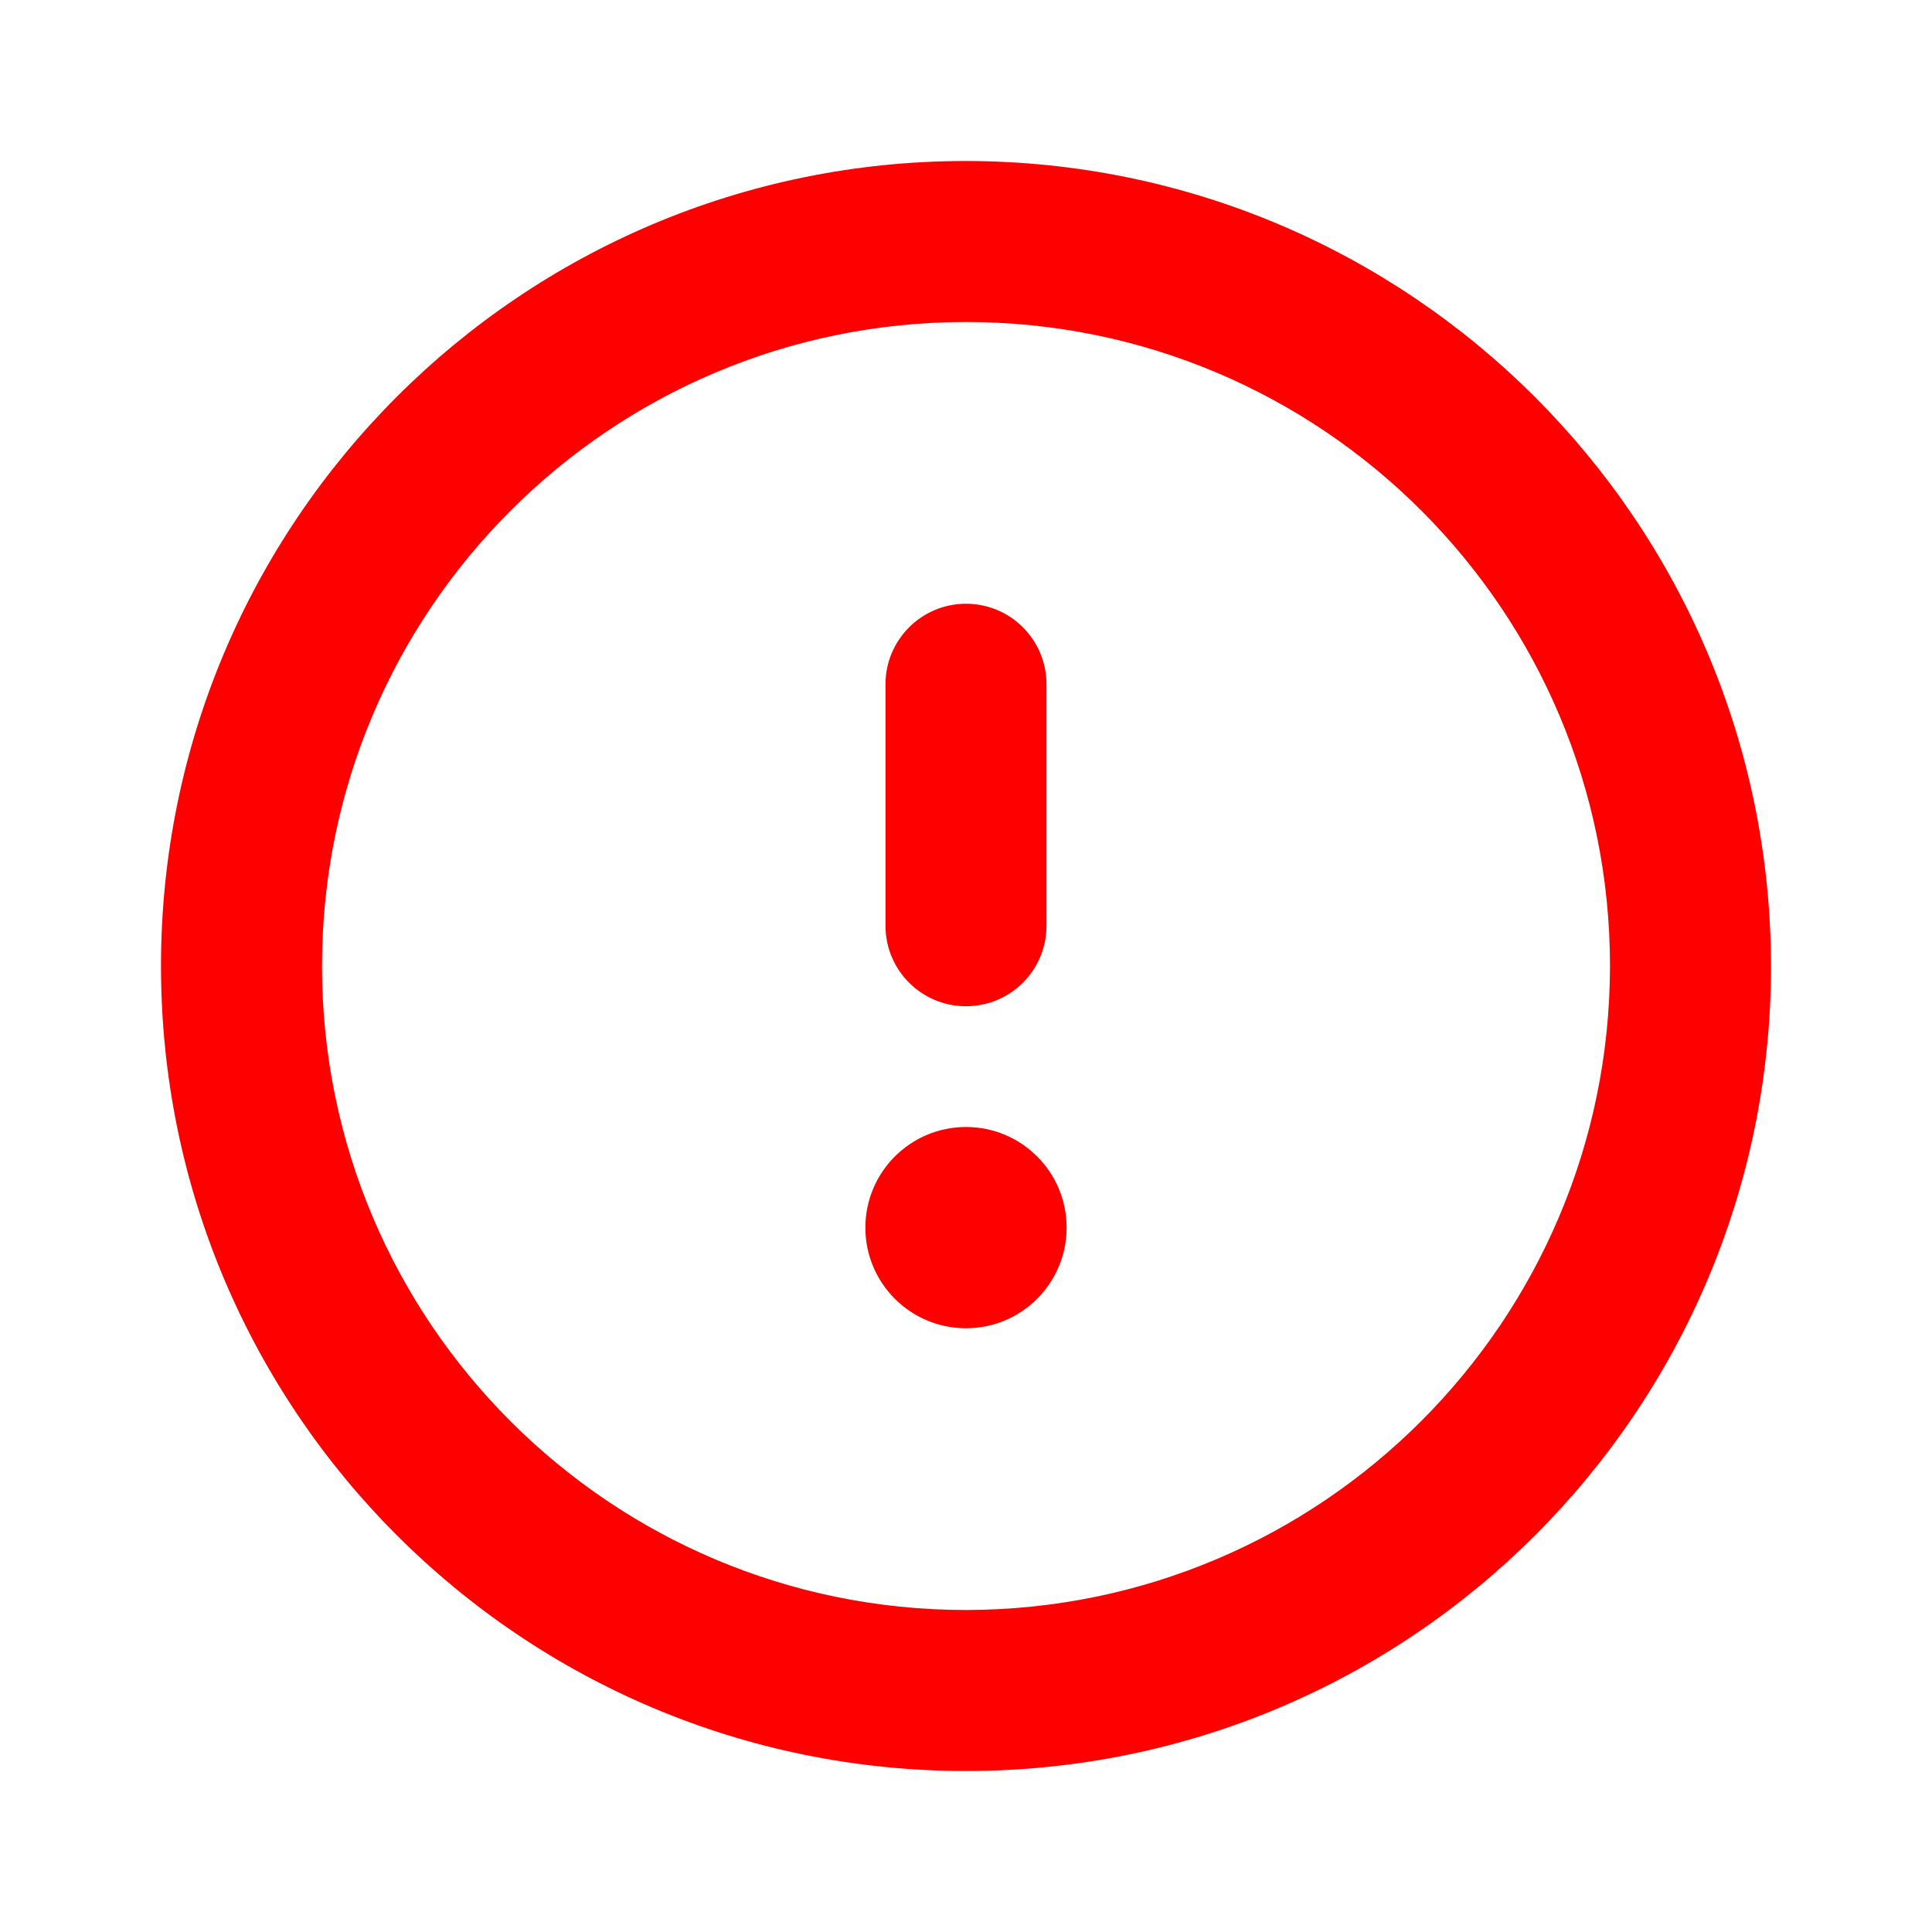
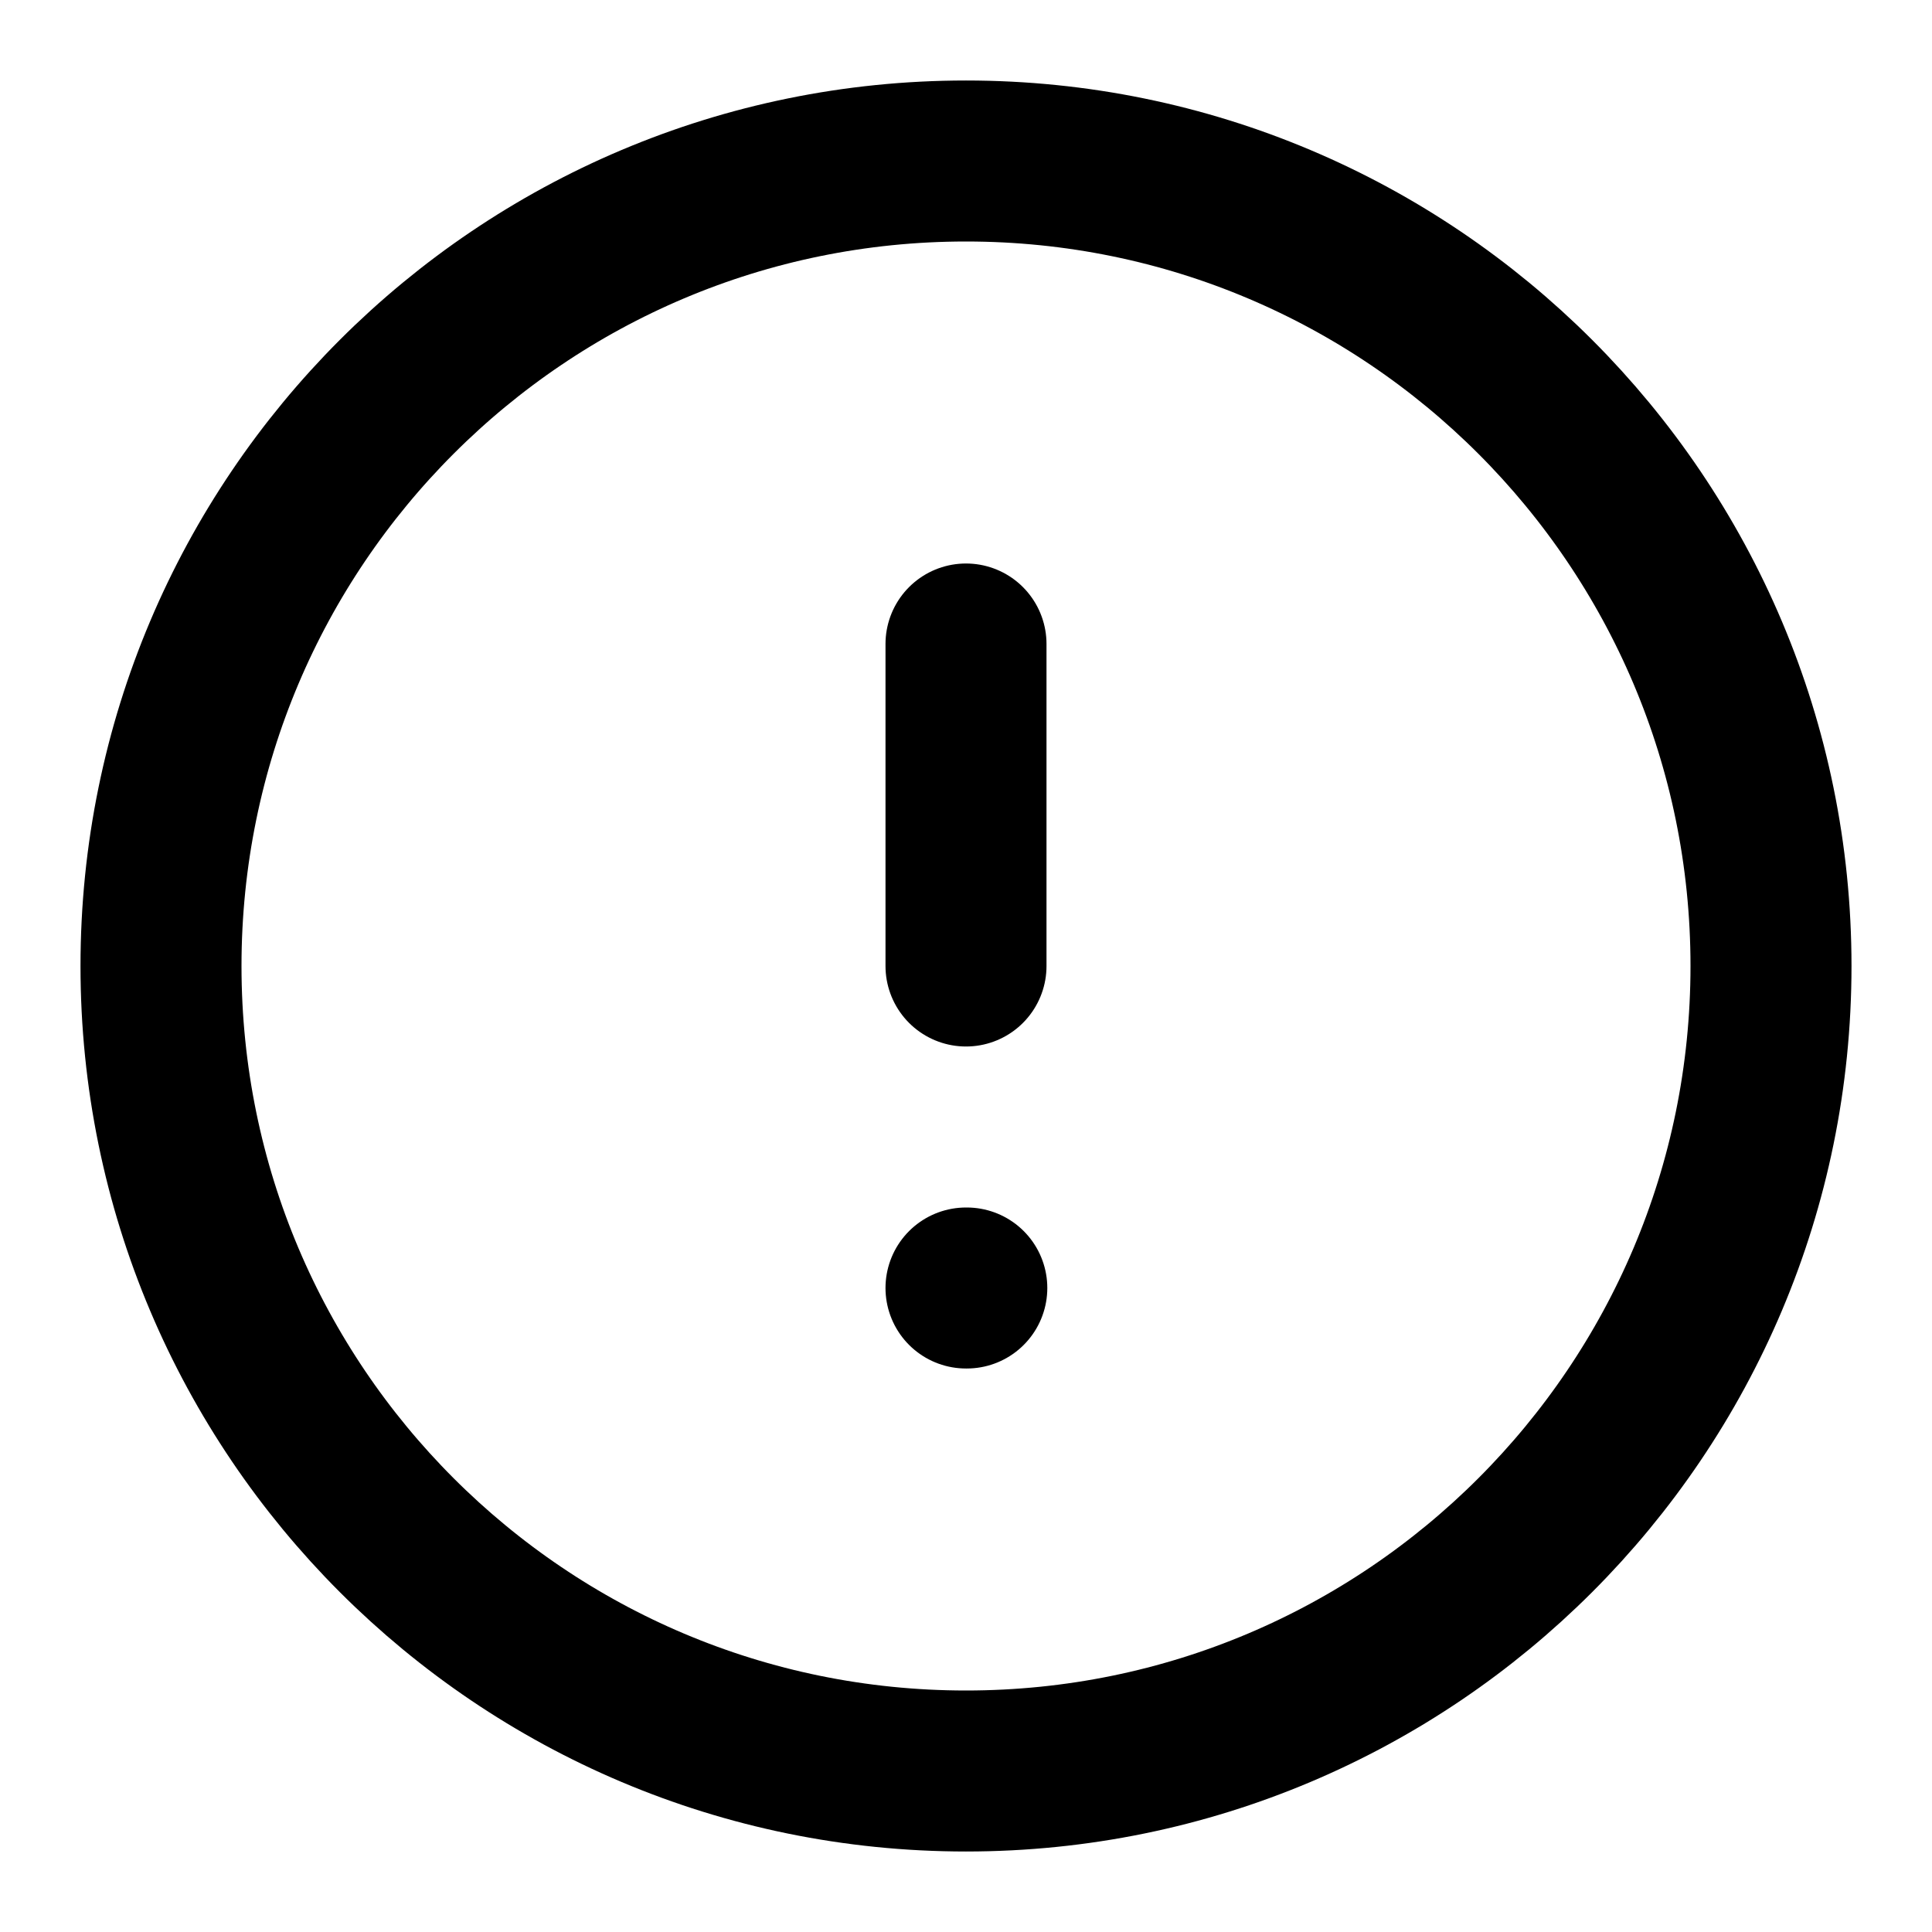
- <svg xmlns="http://www.w3.org/2000/svg" width="1em" height="1em" viewBox="0 0 24 24" style="-ms-transform:rotate(360deg);-webkit-transform:rotate(360deg);transform:rotate(360deg)">
-   <path d="M12 14a1.25 1.25 0 1 0 1.25 1.25A1.25 1.25 0 0 0 12 14zm0-1.5a1 1 0 0 0 1-1v-3a1 1 0 0 0-2 0v3a1 1 0 0 0 1 1zM12 2a10 10 0 1 0 10 10A10.011 10.011 0 0 0 12 2zm0 18a8 8 0 1 1 8-8 8.01 8.01 0 0 1-8 8z" fill="red" />
+ <svg xmlns="http://www.w3.org/2000/svg" width="24" height="24" viewBox="0 0 24 24" fill="none" stroke="currentColor" stroke-width="2" stroke-linecap="round" stroke-linejoin="round" class="lucide lucide-circle-alert-icon lucide-circle-alert">
+   <circle cx="12" cy="12" r="10" />
+   <line x1="12" x2="12" y1="8" y2="12" />
+   <line x1="12" x2="12.01" y1="16" y2="16" />
</svg>
